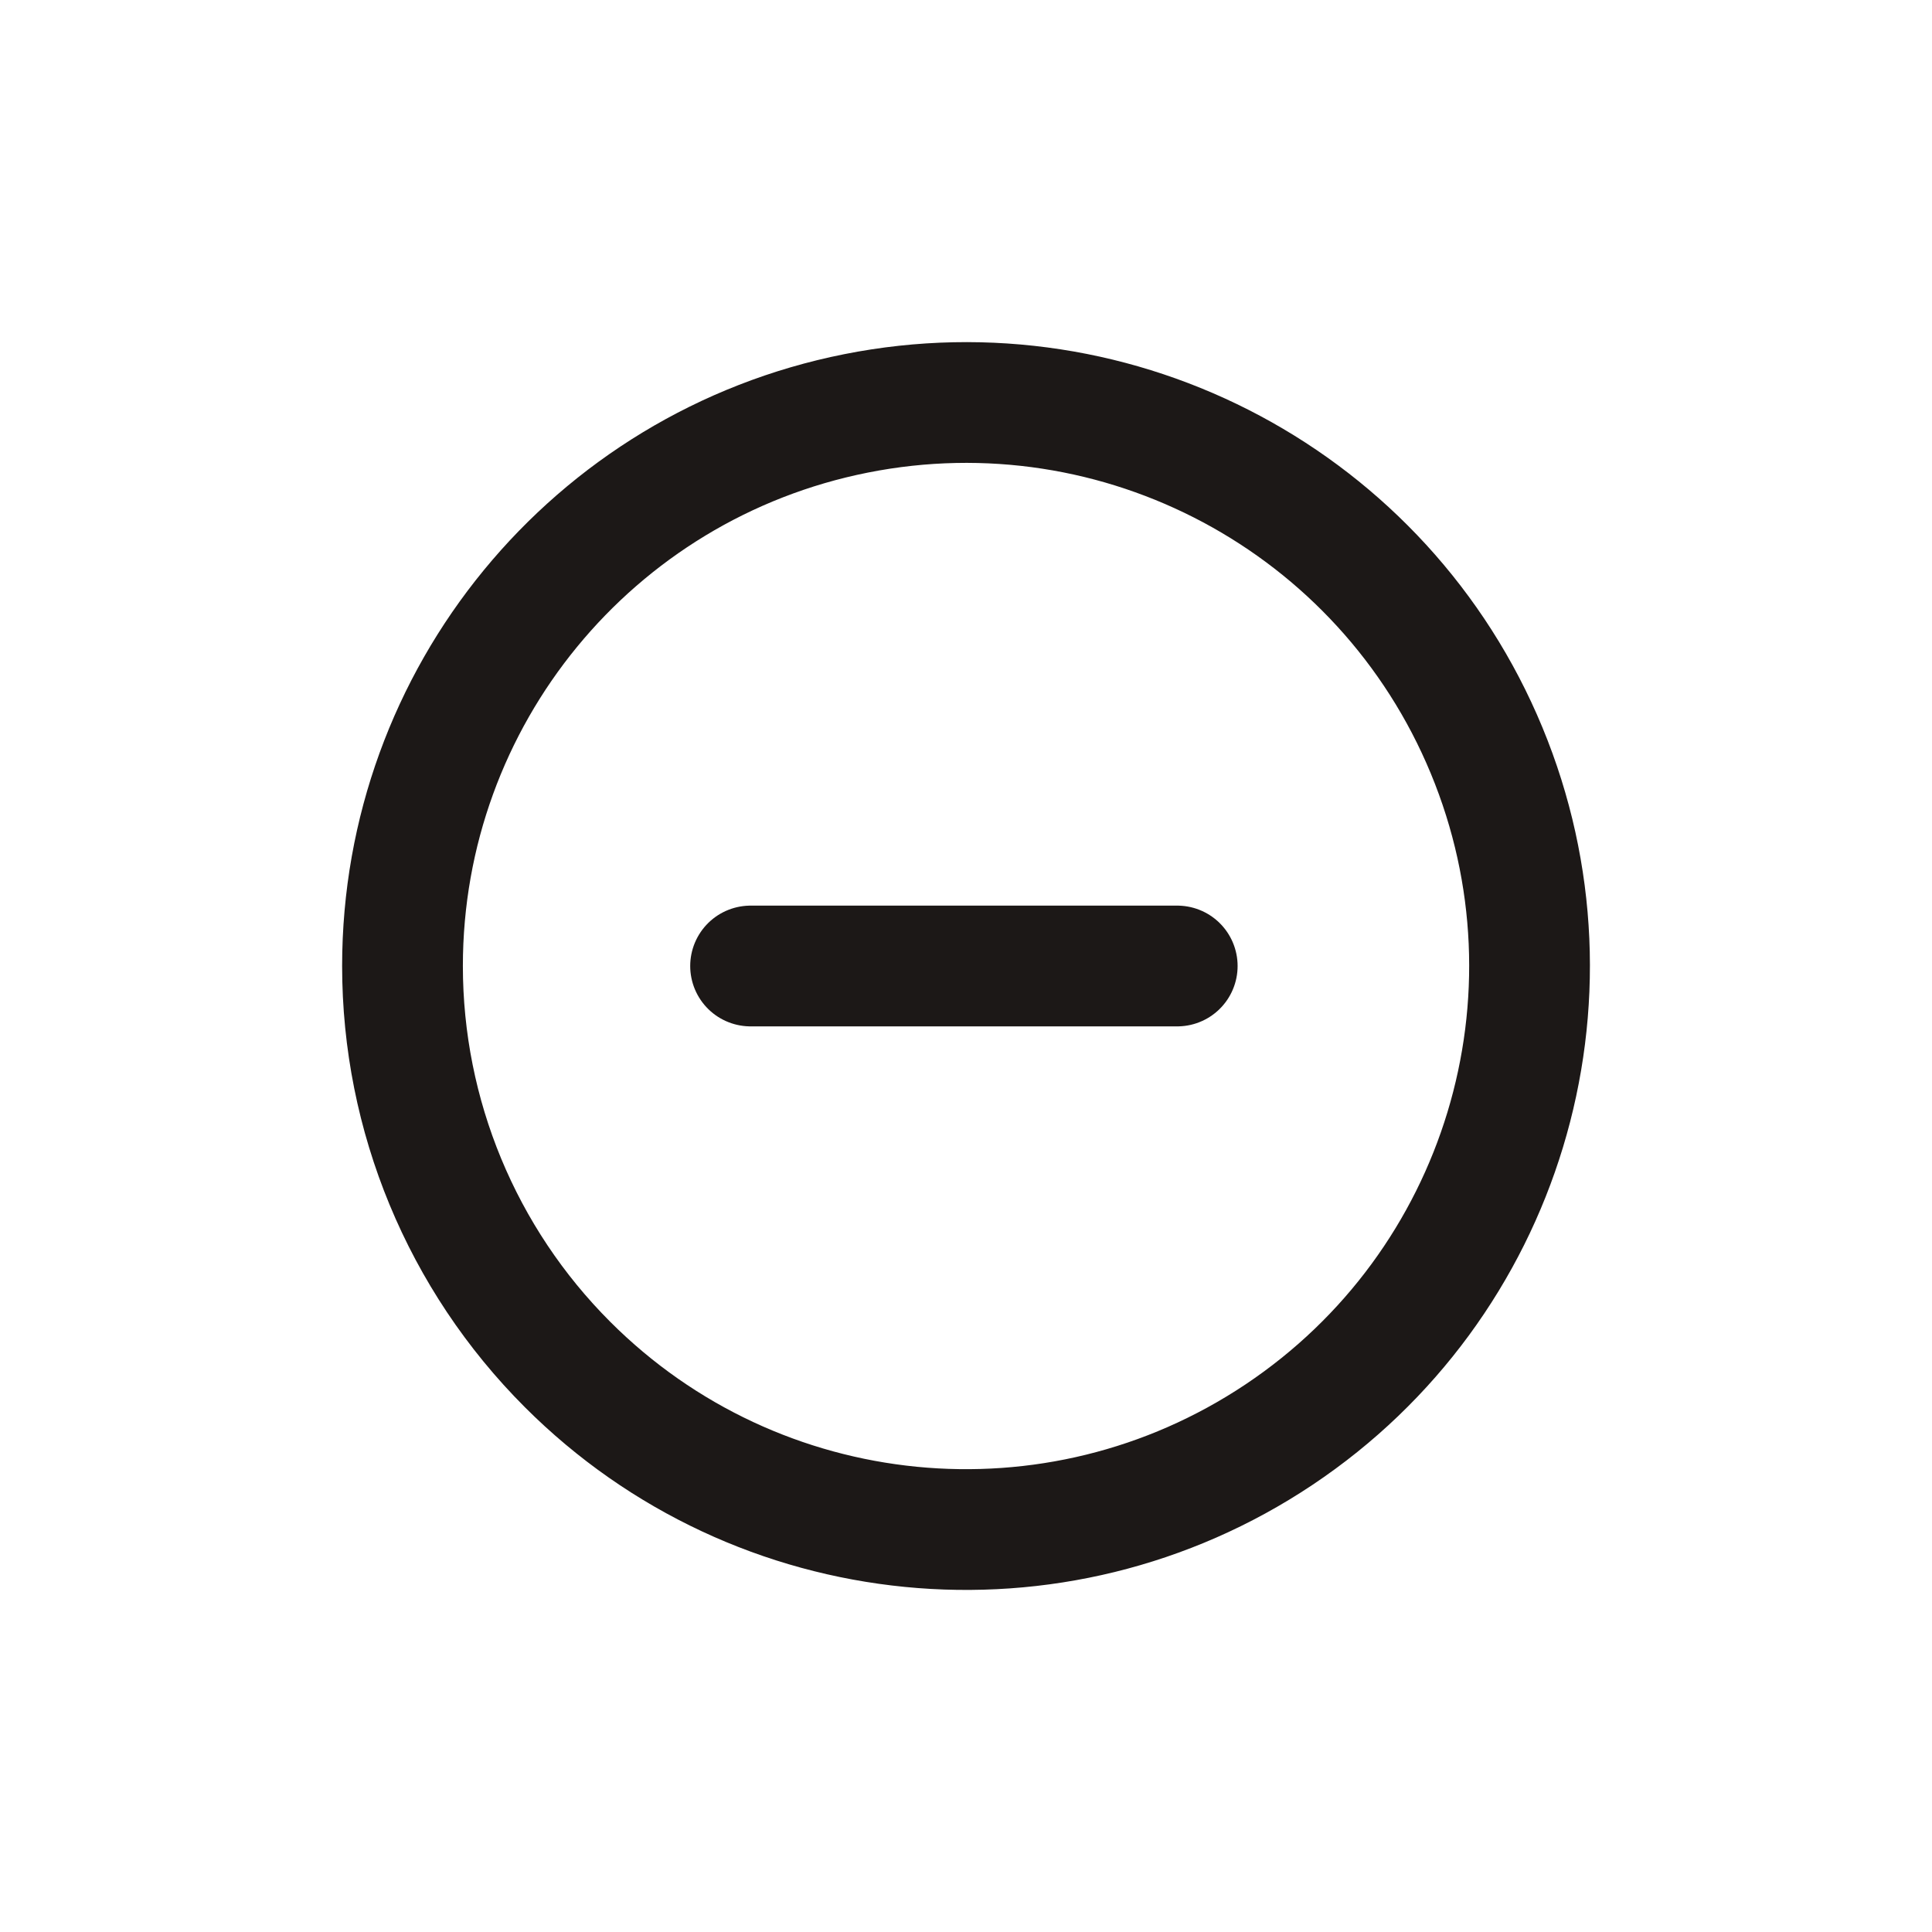
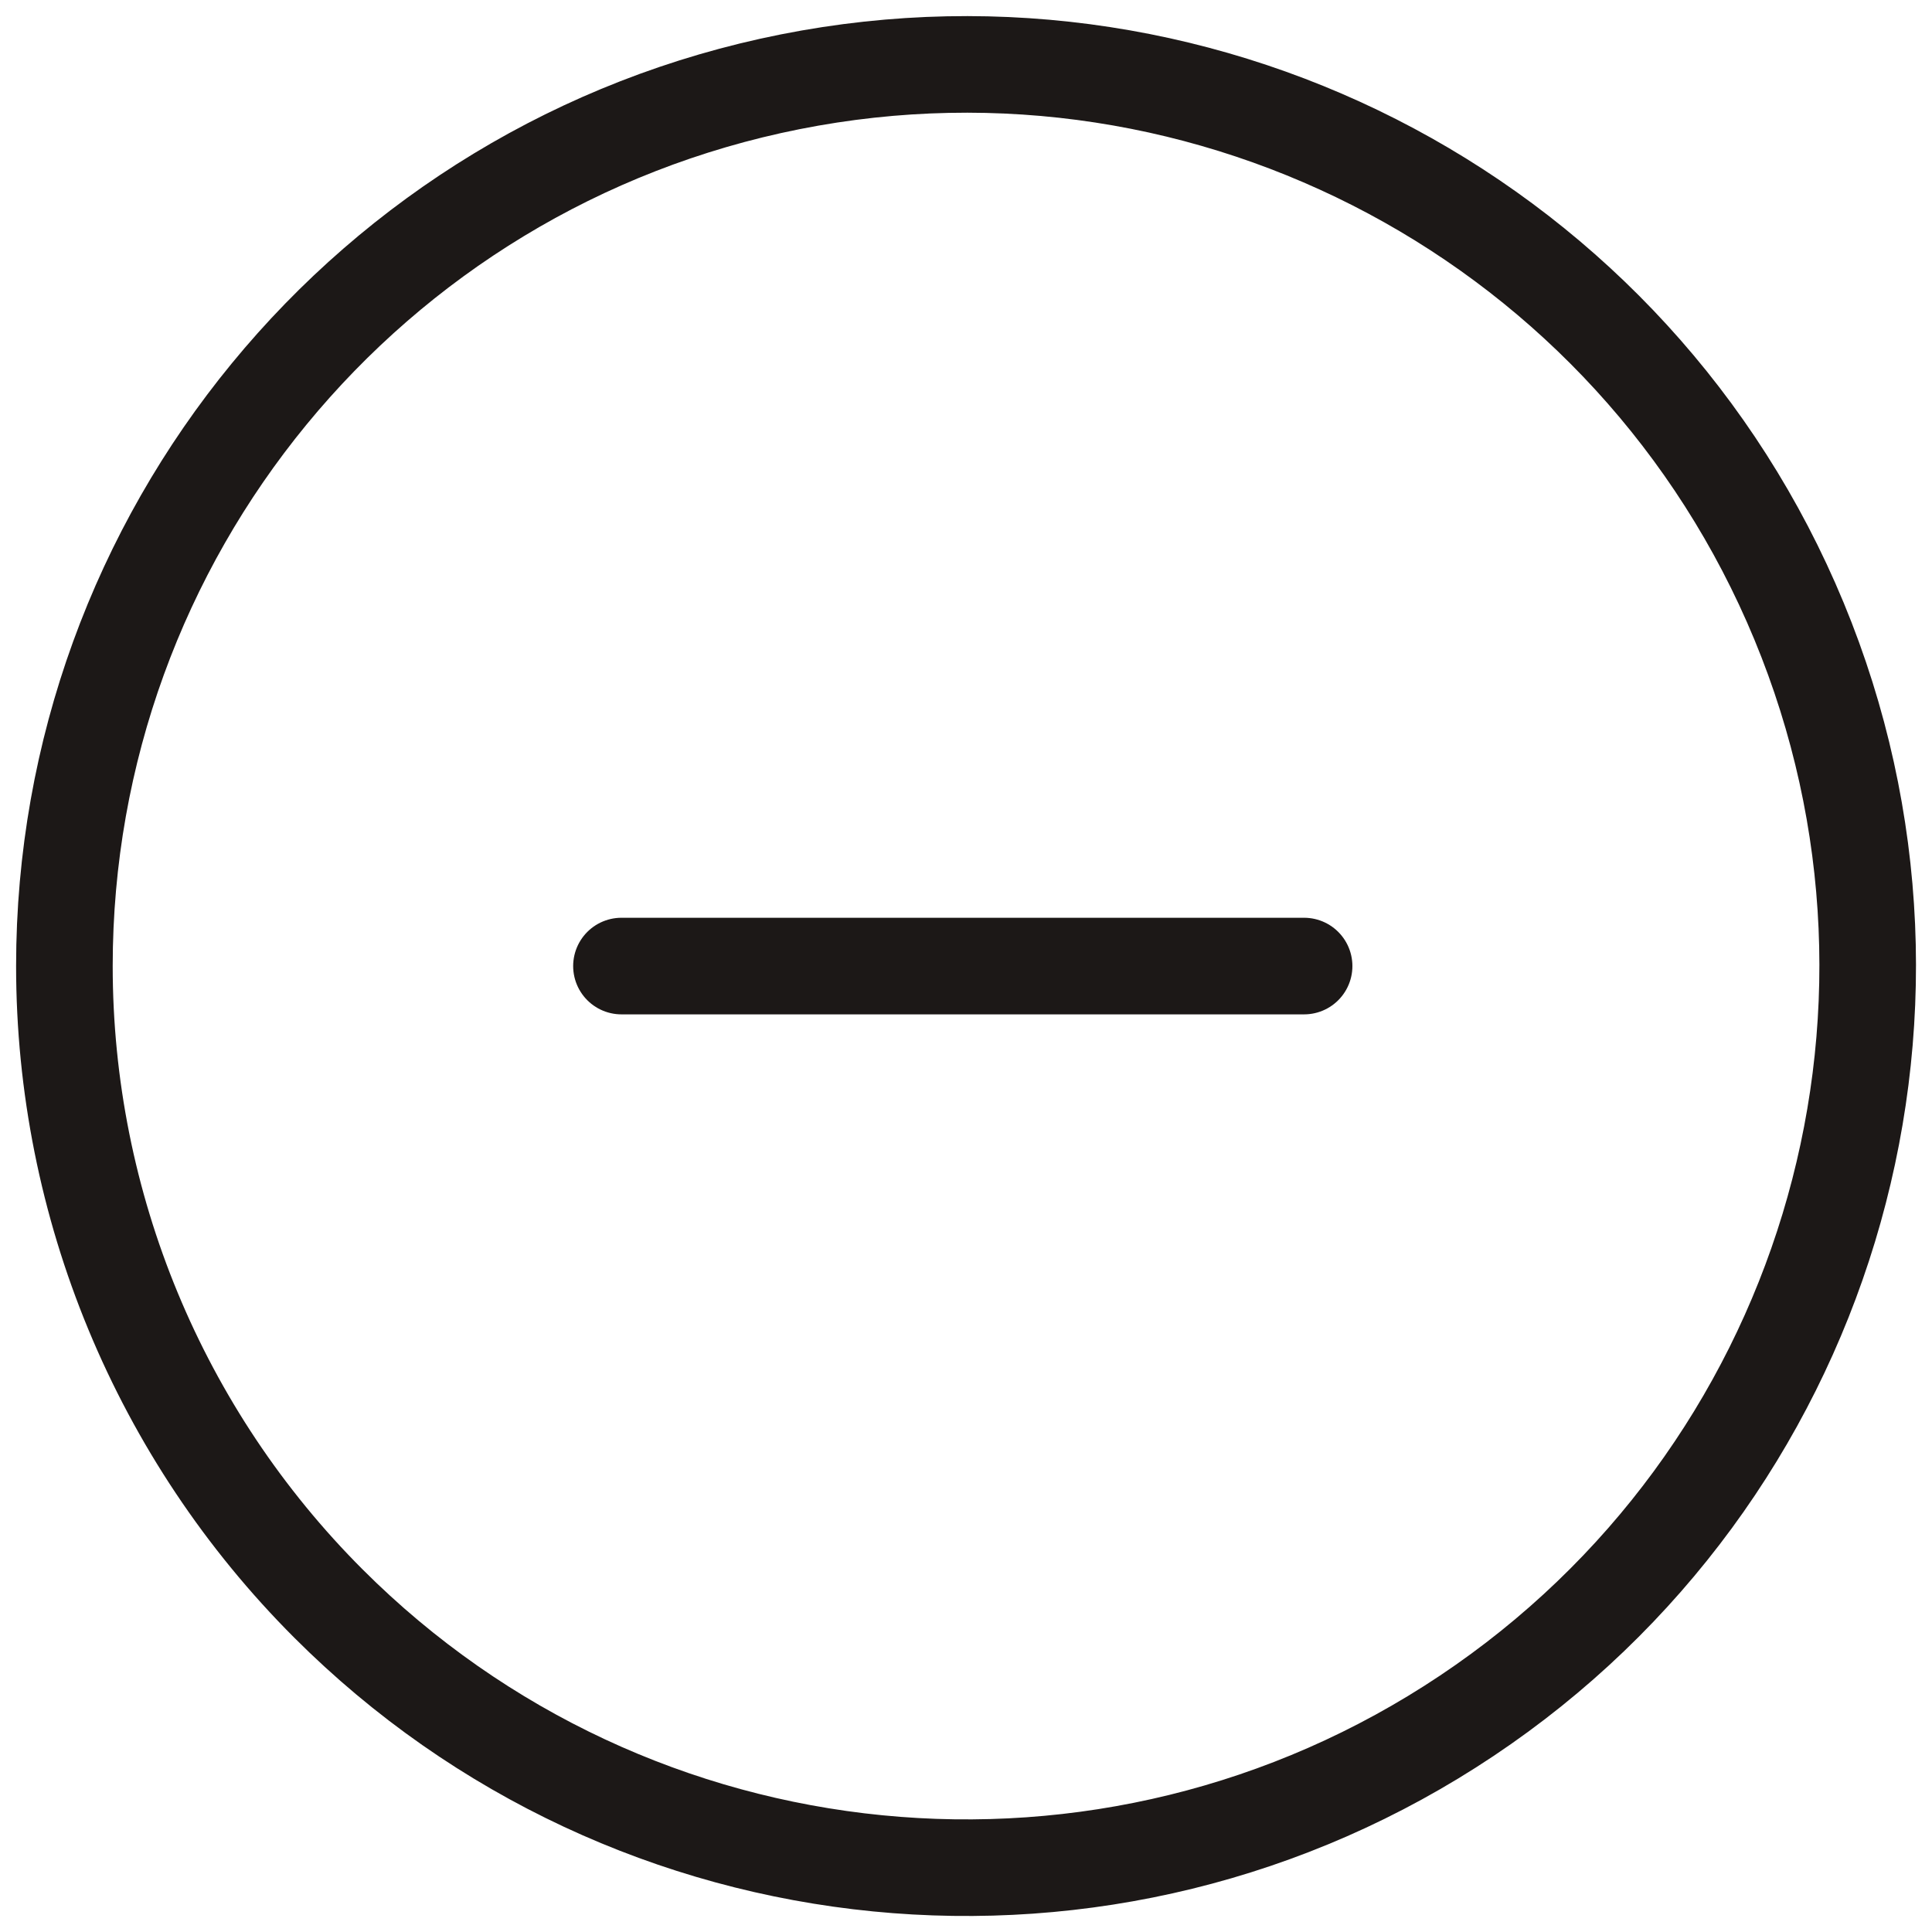
- <svg xmlns="http://www.w3.org/2000/svg" width="24" height="24" viewBox="0 0 24 24" fill="none">
-   <path fill-rule="evenodd" clip-rule="evenodd" d="M5 12C5 8.661 7.359 5.786 10.635 5.135C13.91 4.484 17.189 6.237 18.467 9.322C19.745 12.408 18.666 15.966 15.889 17.821C13.112 19.676 9.411 19.312 7.05 16.95C5.737 15.637 5 13.857 5 12Z" stroke="#1C1817" stroke-width="1.5" stroke-linecap="round" stroke-linejoin="round" />
-   <path d="M14.624 12H9.324" stroke="#1C1817" stroke-width="1.5" stroke-linecap="round" />
+ <svg xmlns="http://www.w3.org/2000/svg" width="30" height="30" viewBox="0 0 30 30" fill="none">
+   <path fill-rule="evenodd" clip-rule="evenodd" d="M1 15C1 8.321 5.719 2.573 12.27 1.27C18.82 -0.032 25.379 3.474 27.935 9.645C30.49 15.815 28.331 22.932 22.777 26.642C17.224 30.353 9.823 29.623 5.1 24.9C2.475 22.275 1 18.714 1 15Z" stroke="#1C1817" stroke-width="1.5" stroke-linecap="round" stroke-linejoin="round" />
+   <path d="M20.25 15.001H9.65" stroke="#1C1817" stroke-width="1.5" stroke-linecap="round" />
</svg>
